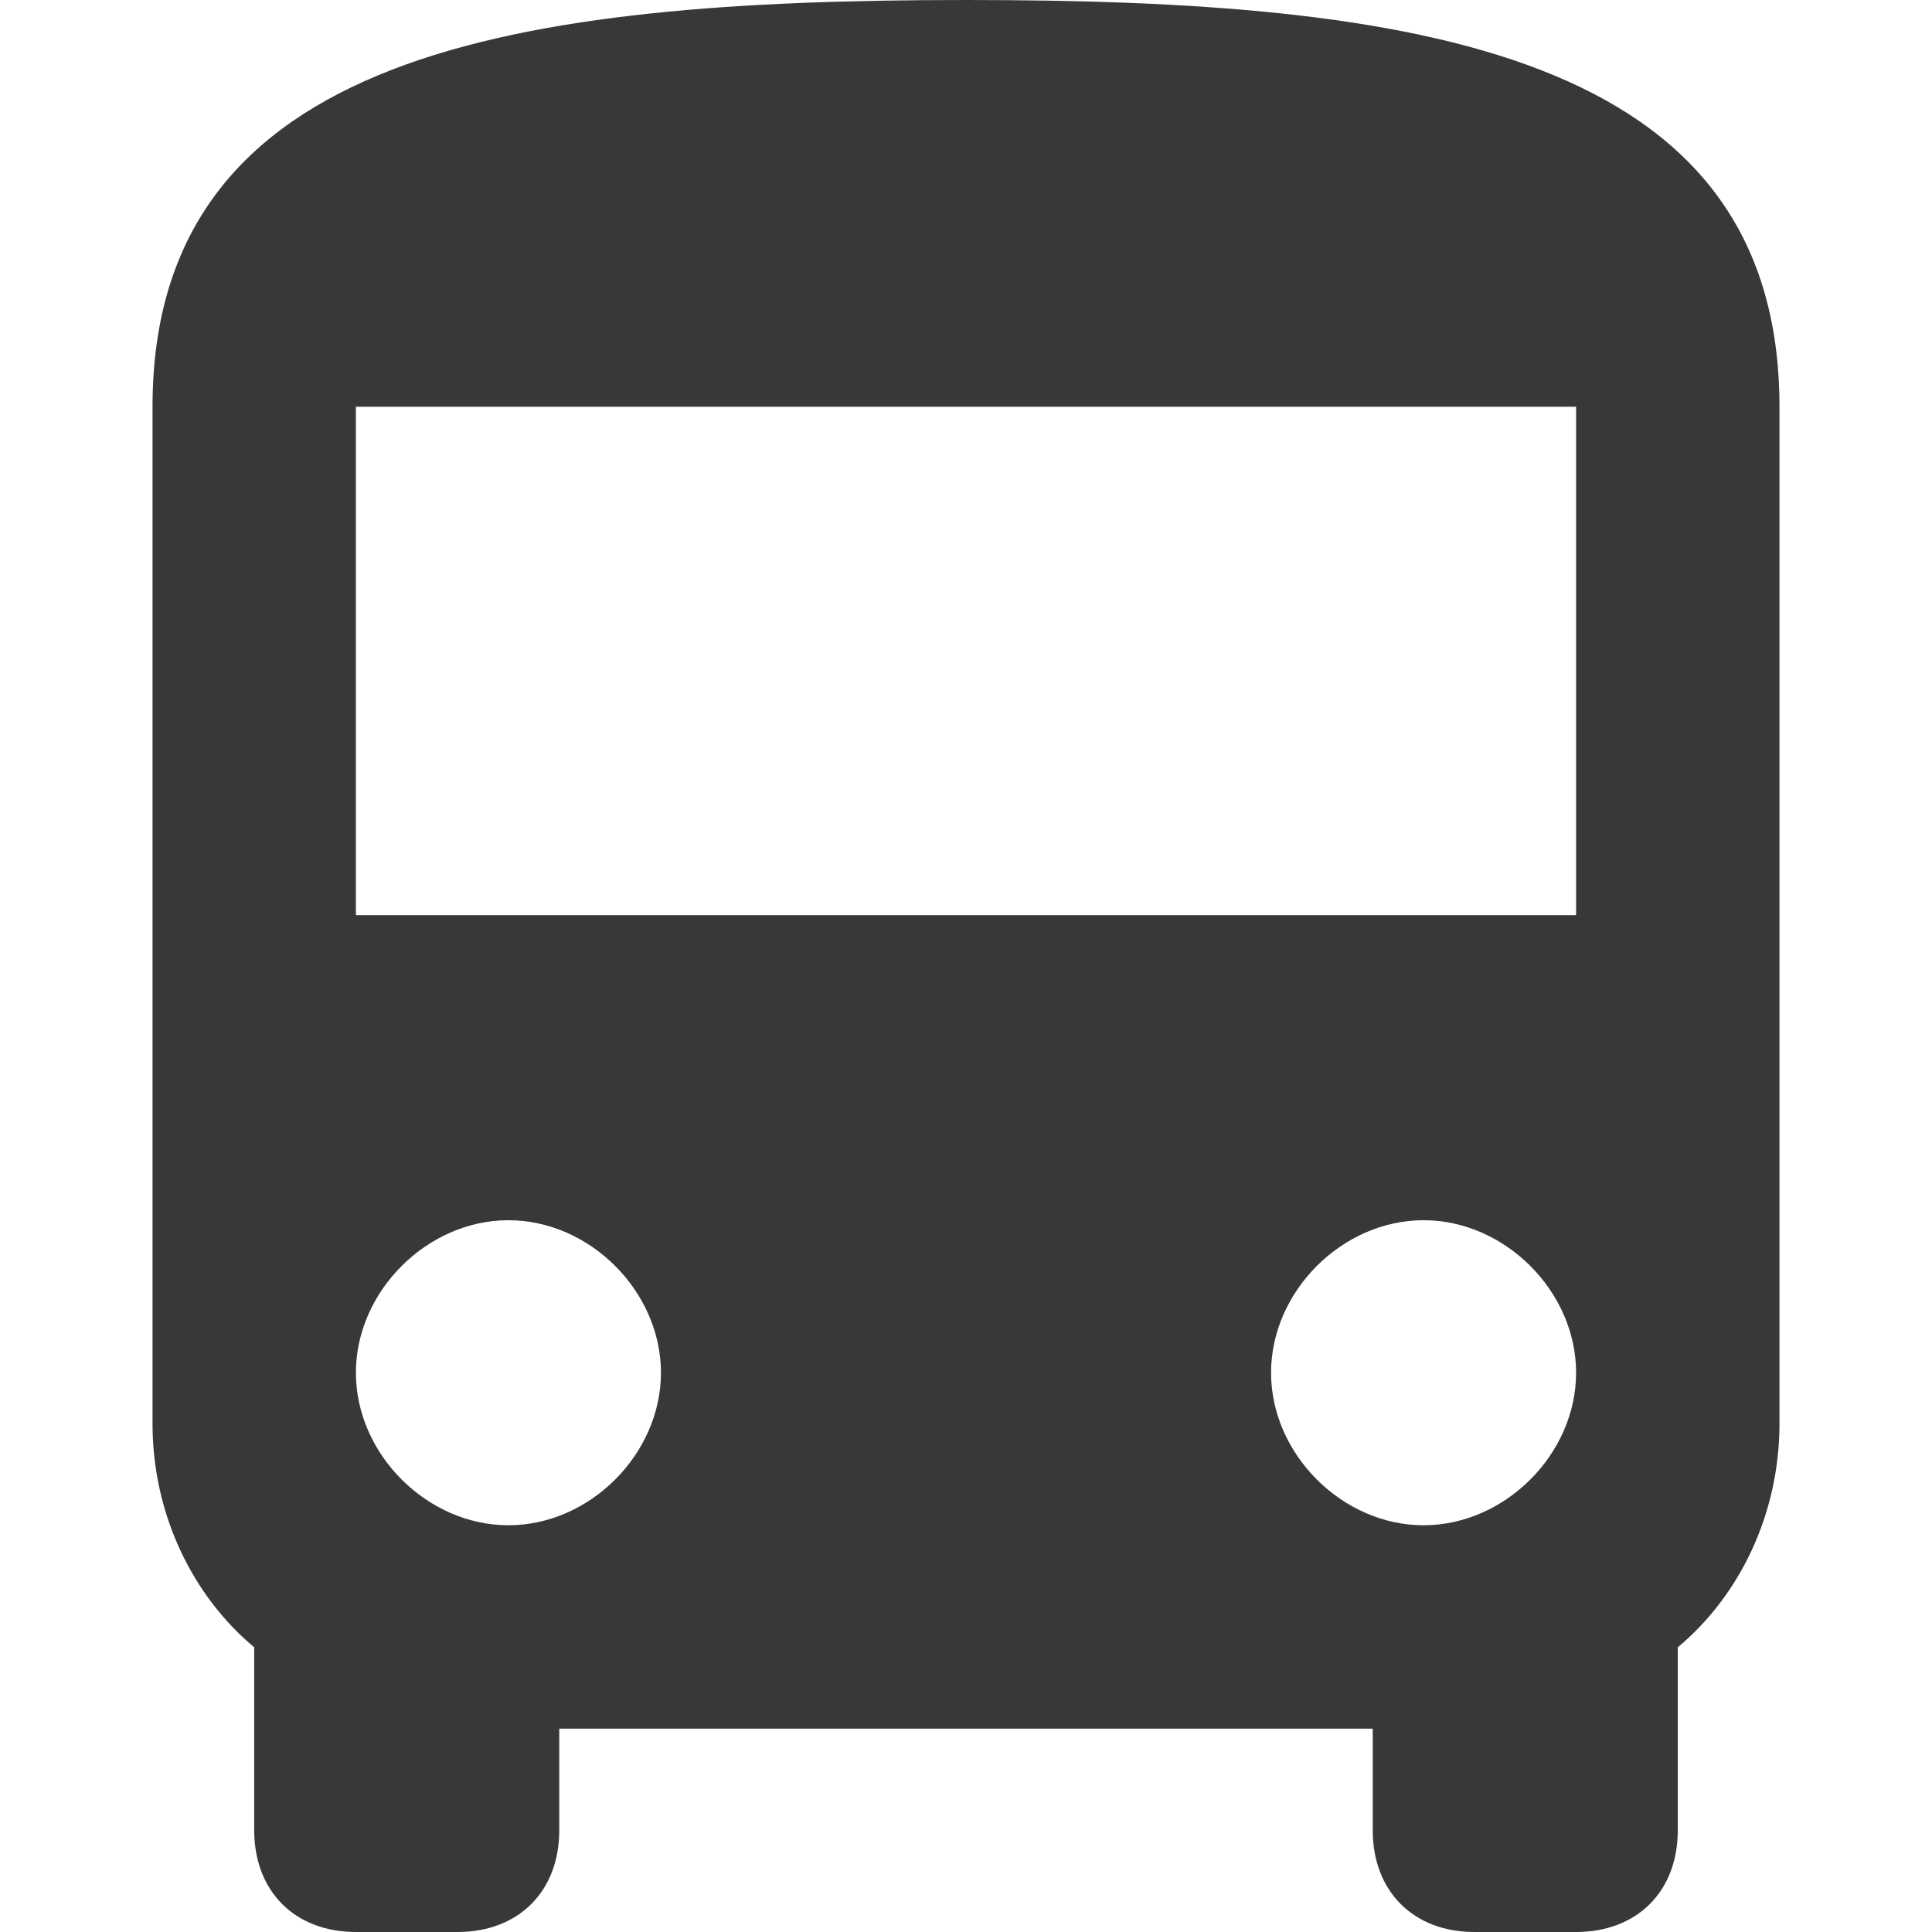
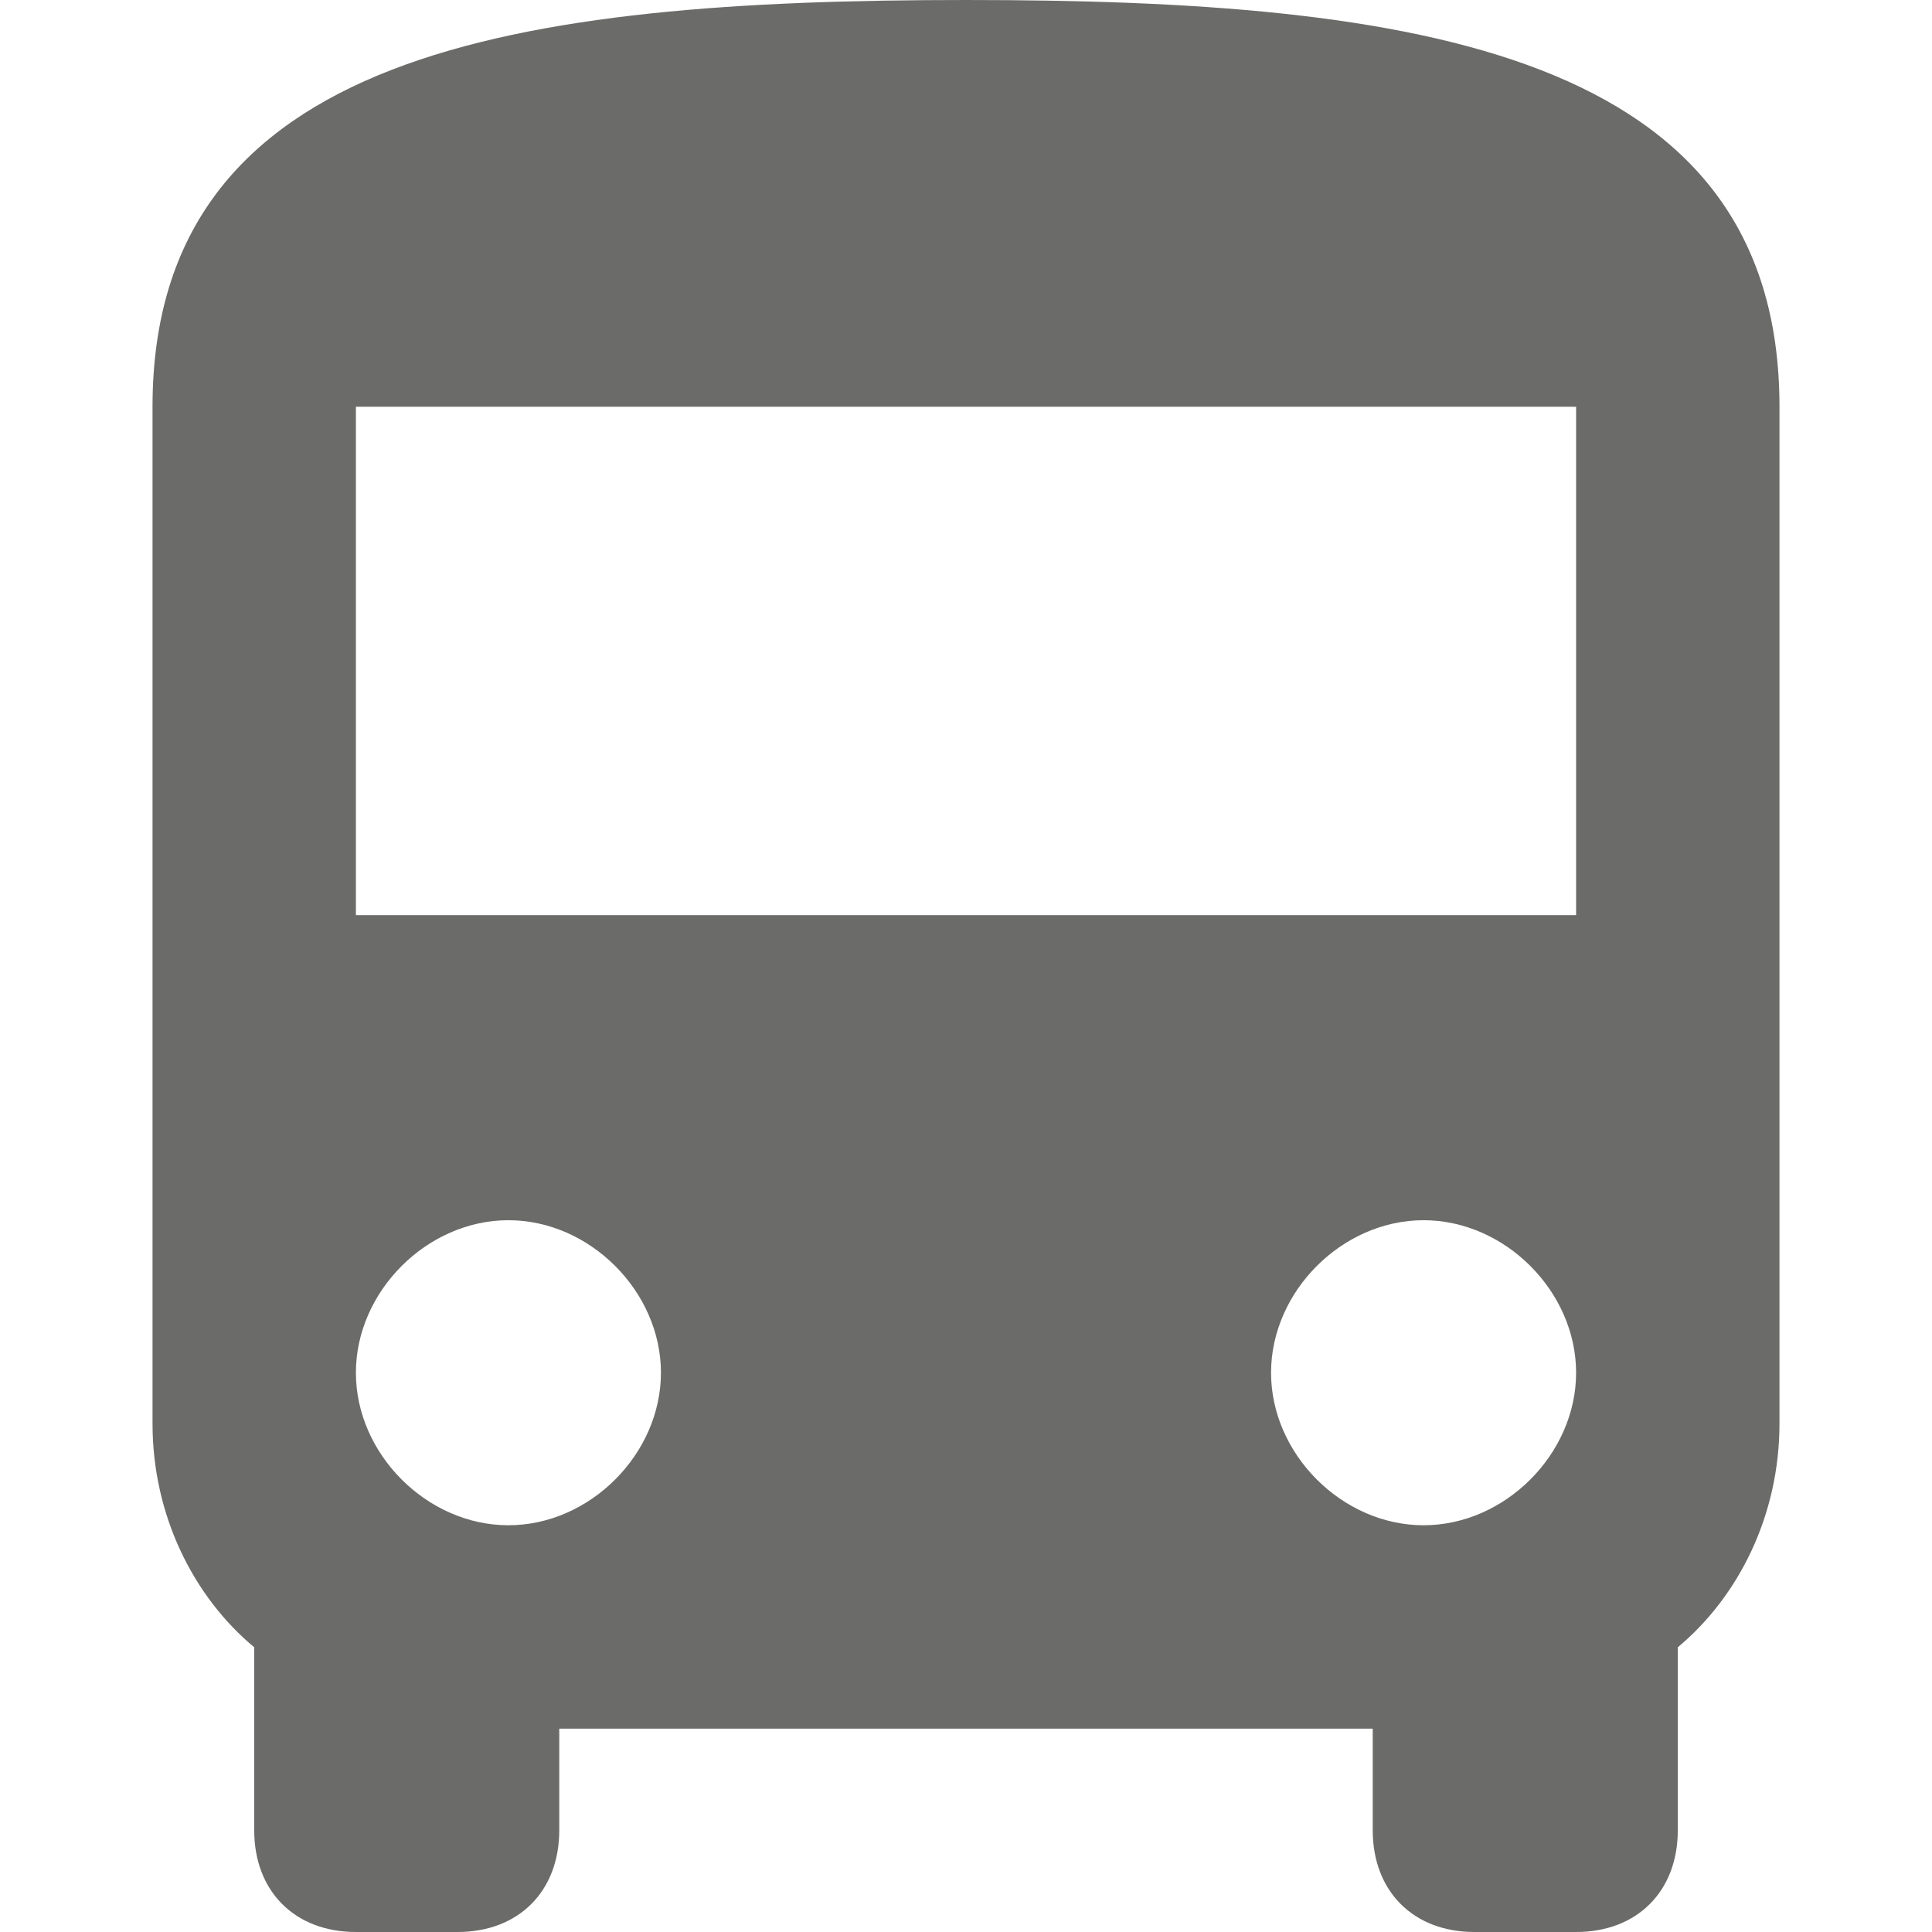
- <svg xmlns="http://www.w3.org/2000/svg" viewBox="0 0 16 19" width="16" height="16" fill="#383838">
+ <svg xmlns="http://www.w3.org/2000/svg" viewBox="0 0 16 19" width="16" height="16" fill="#6B6B69">
  <path d="M0 14c0 .9.4 1.7 1 2.2V18c0 .6.4 1 1 1h1c.6 0 1-.4 1-1v-1h8v1c0 .6.4 1 1 1h1c.6 0 1-.4 1-1v-1.8c.6-.5 1-1.3 1-2.2V4c0-3.5-3.6-4-8-4S0 .5 0 4v10zm3.5 1c-.8 0-1.5-.7-1.5-1.5S2.7 12 3.5 12s1.5.7 1.5 1.5S4.3 15 3.5 15zm9 0c-.8 0-1.5-.7-1.5-1.5s.7-1.5 1.5-1.5 1.5.7 1.5 1.5-.7 1.5-1.5 1.5zM14 9H2V4h12v5z" stroke="inherit" fill="inherit" fill-rule="evenodd" />
</svg>
